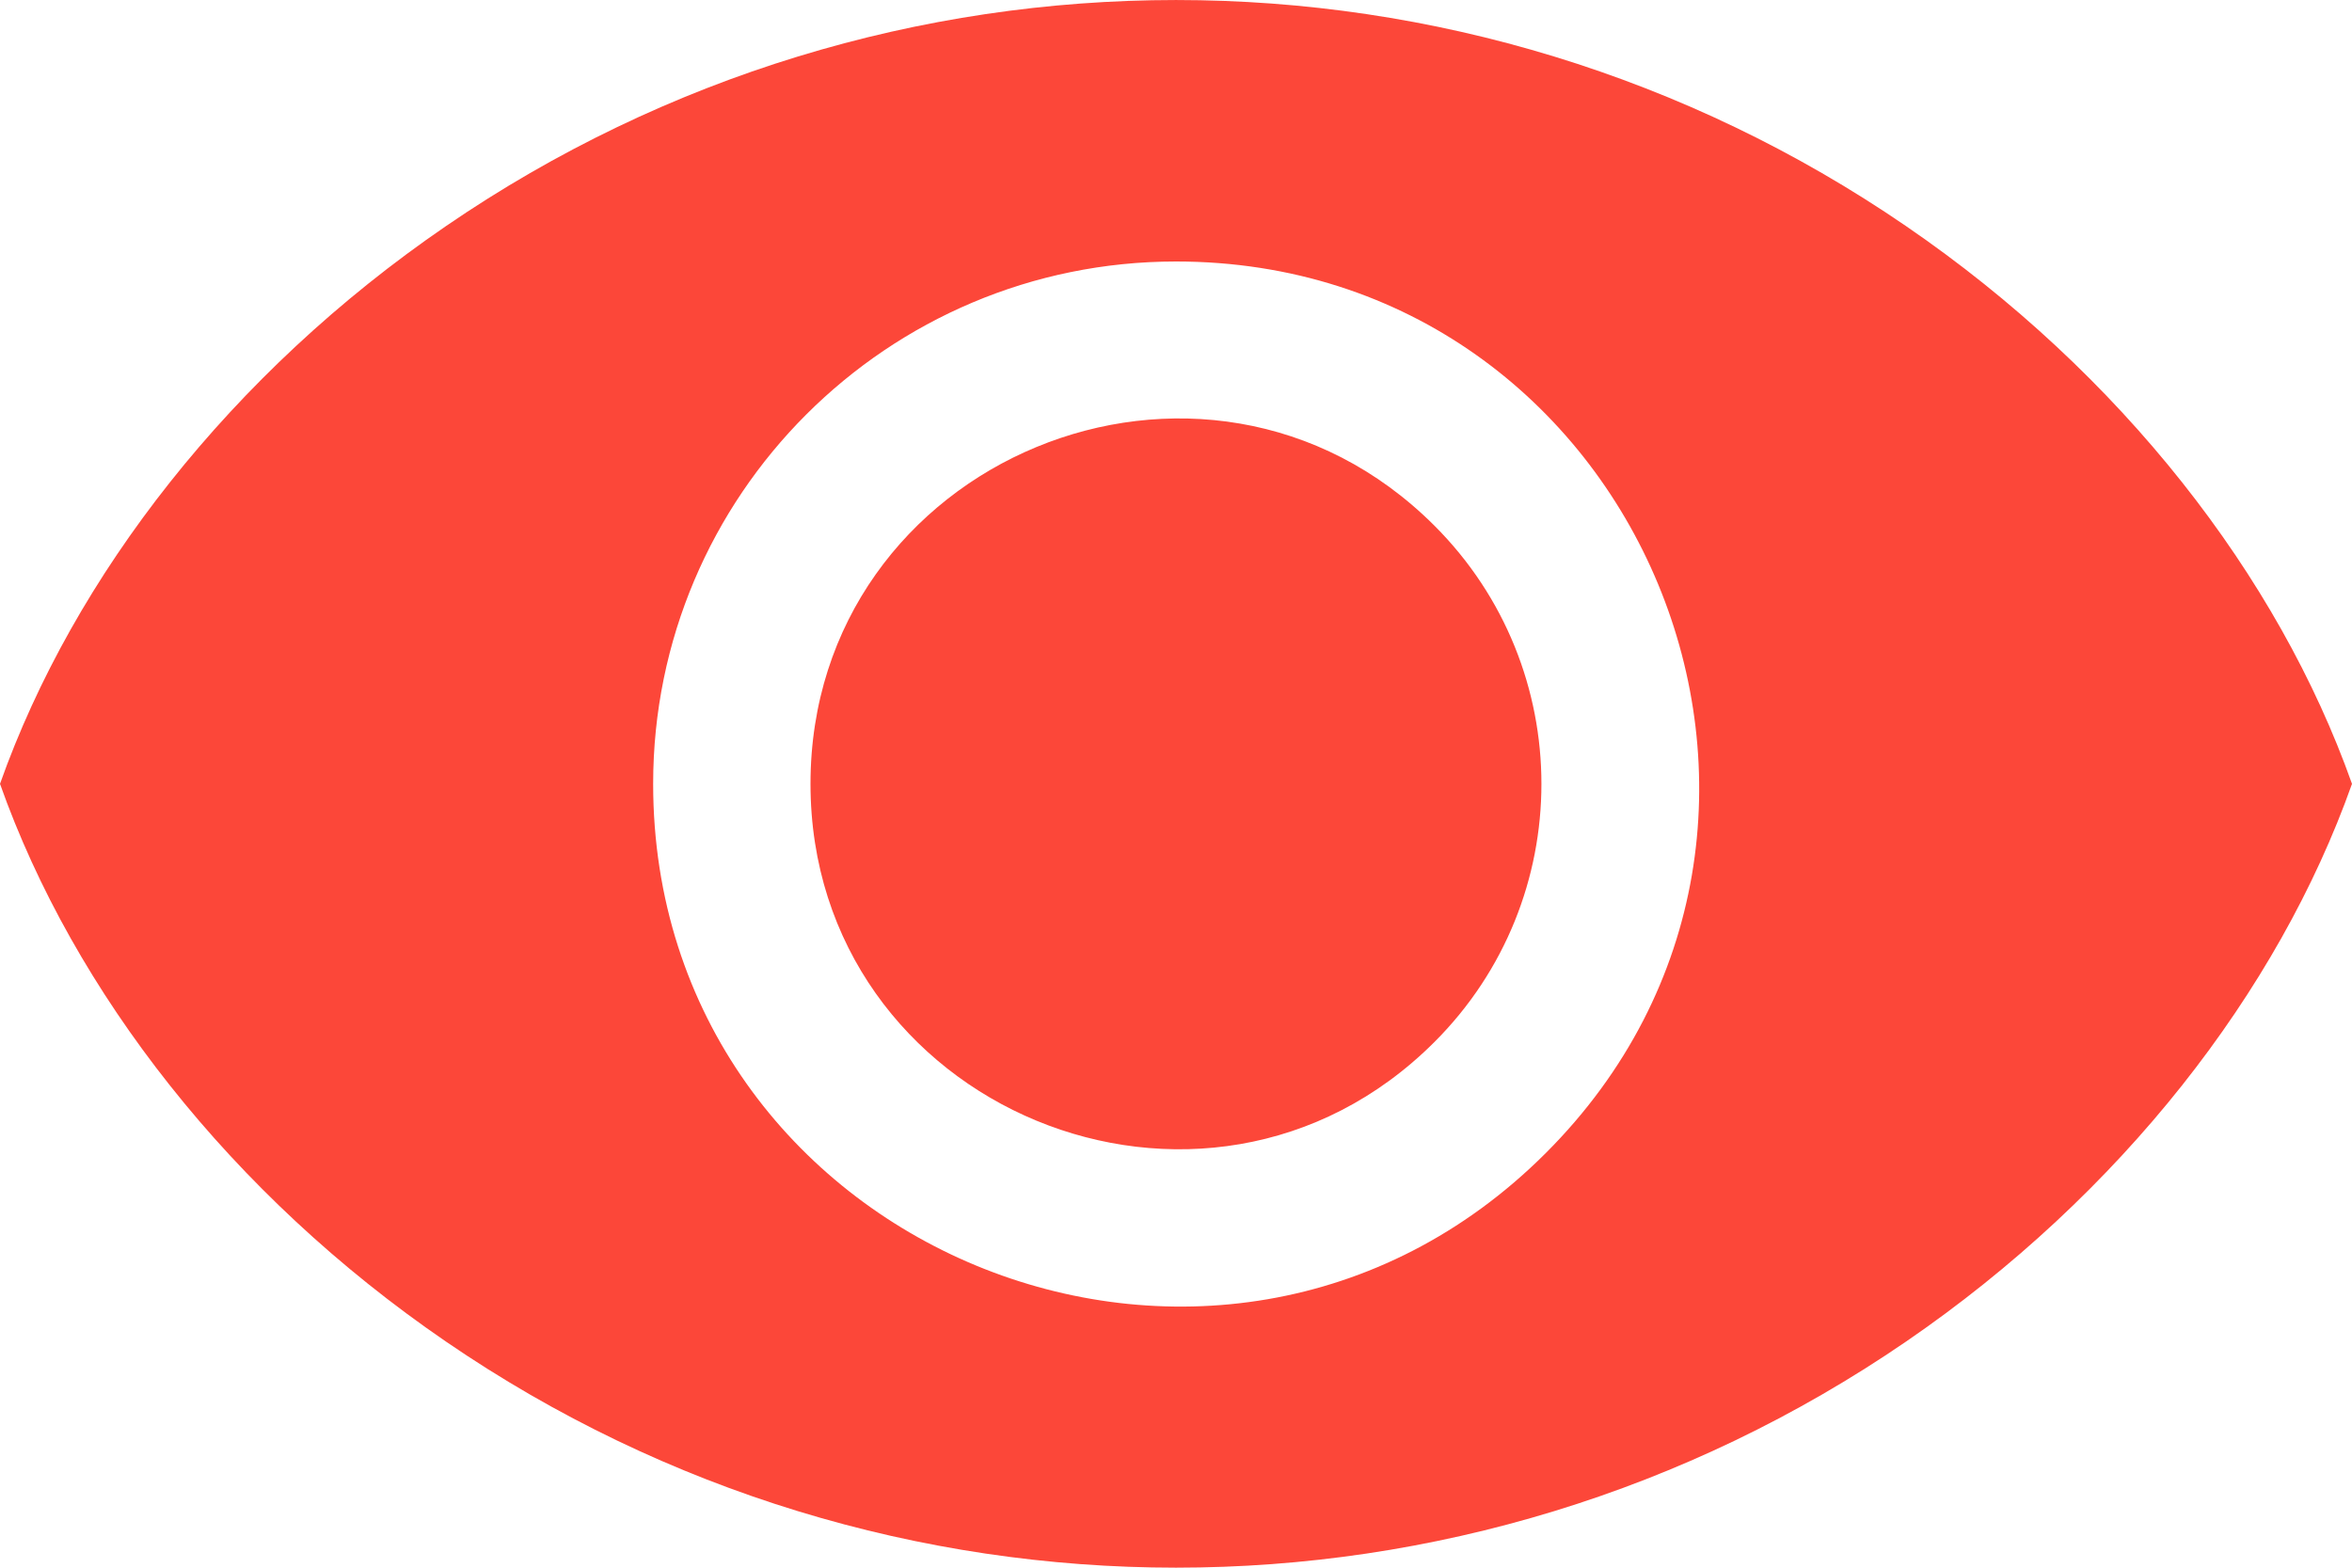
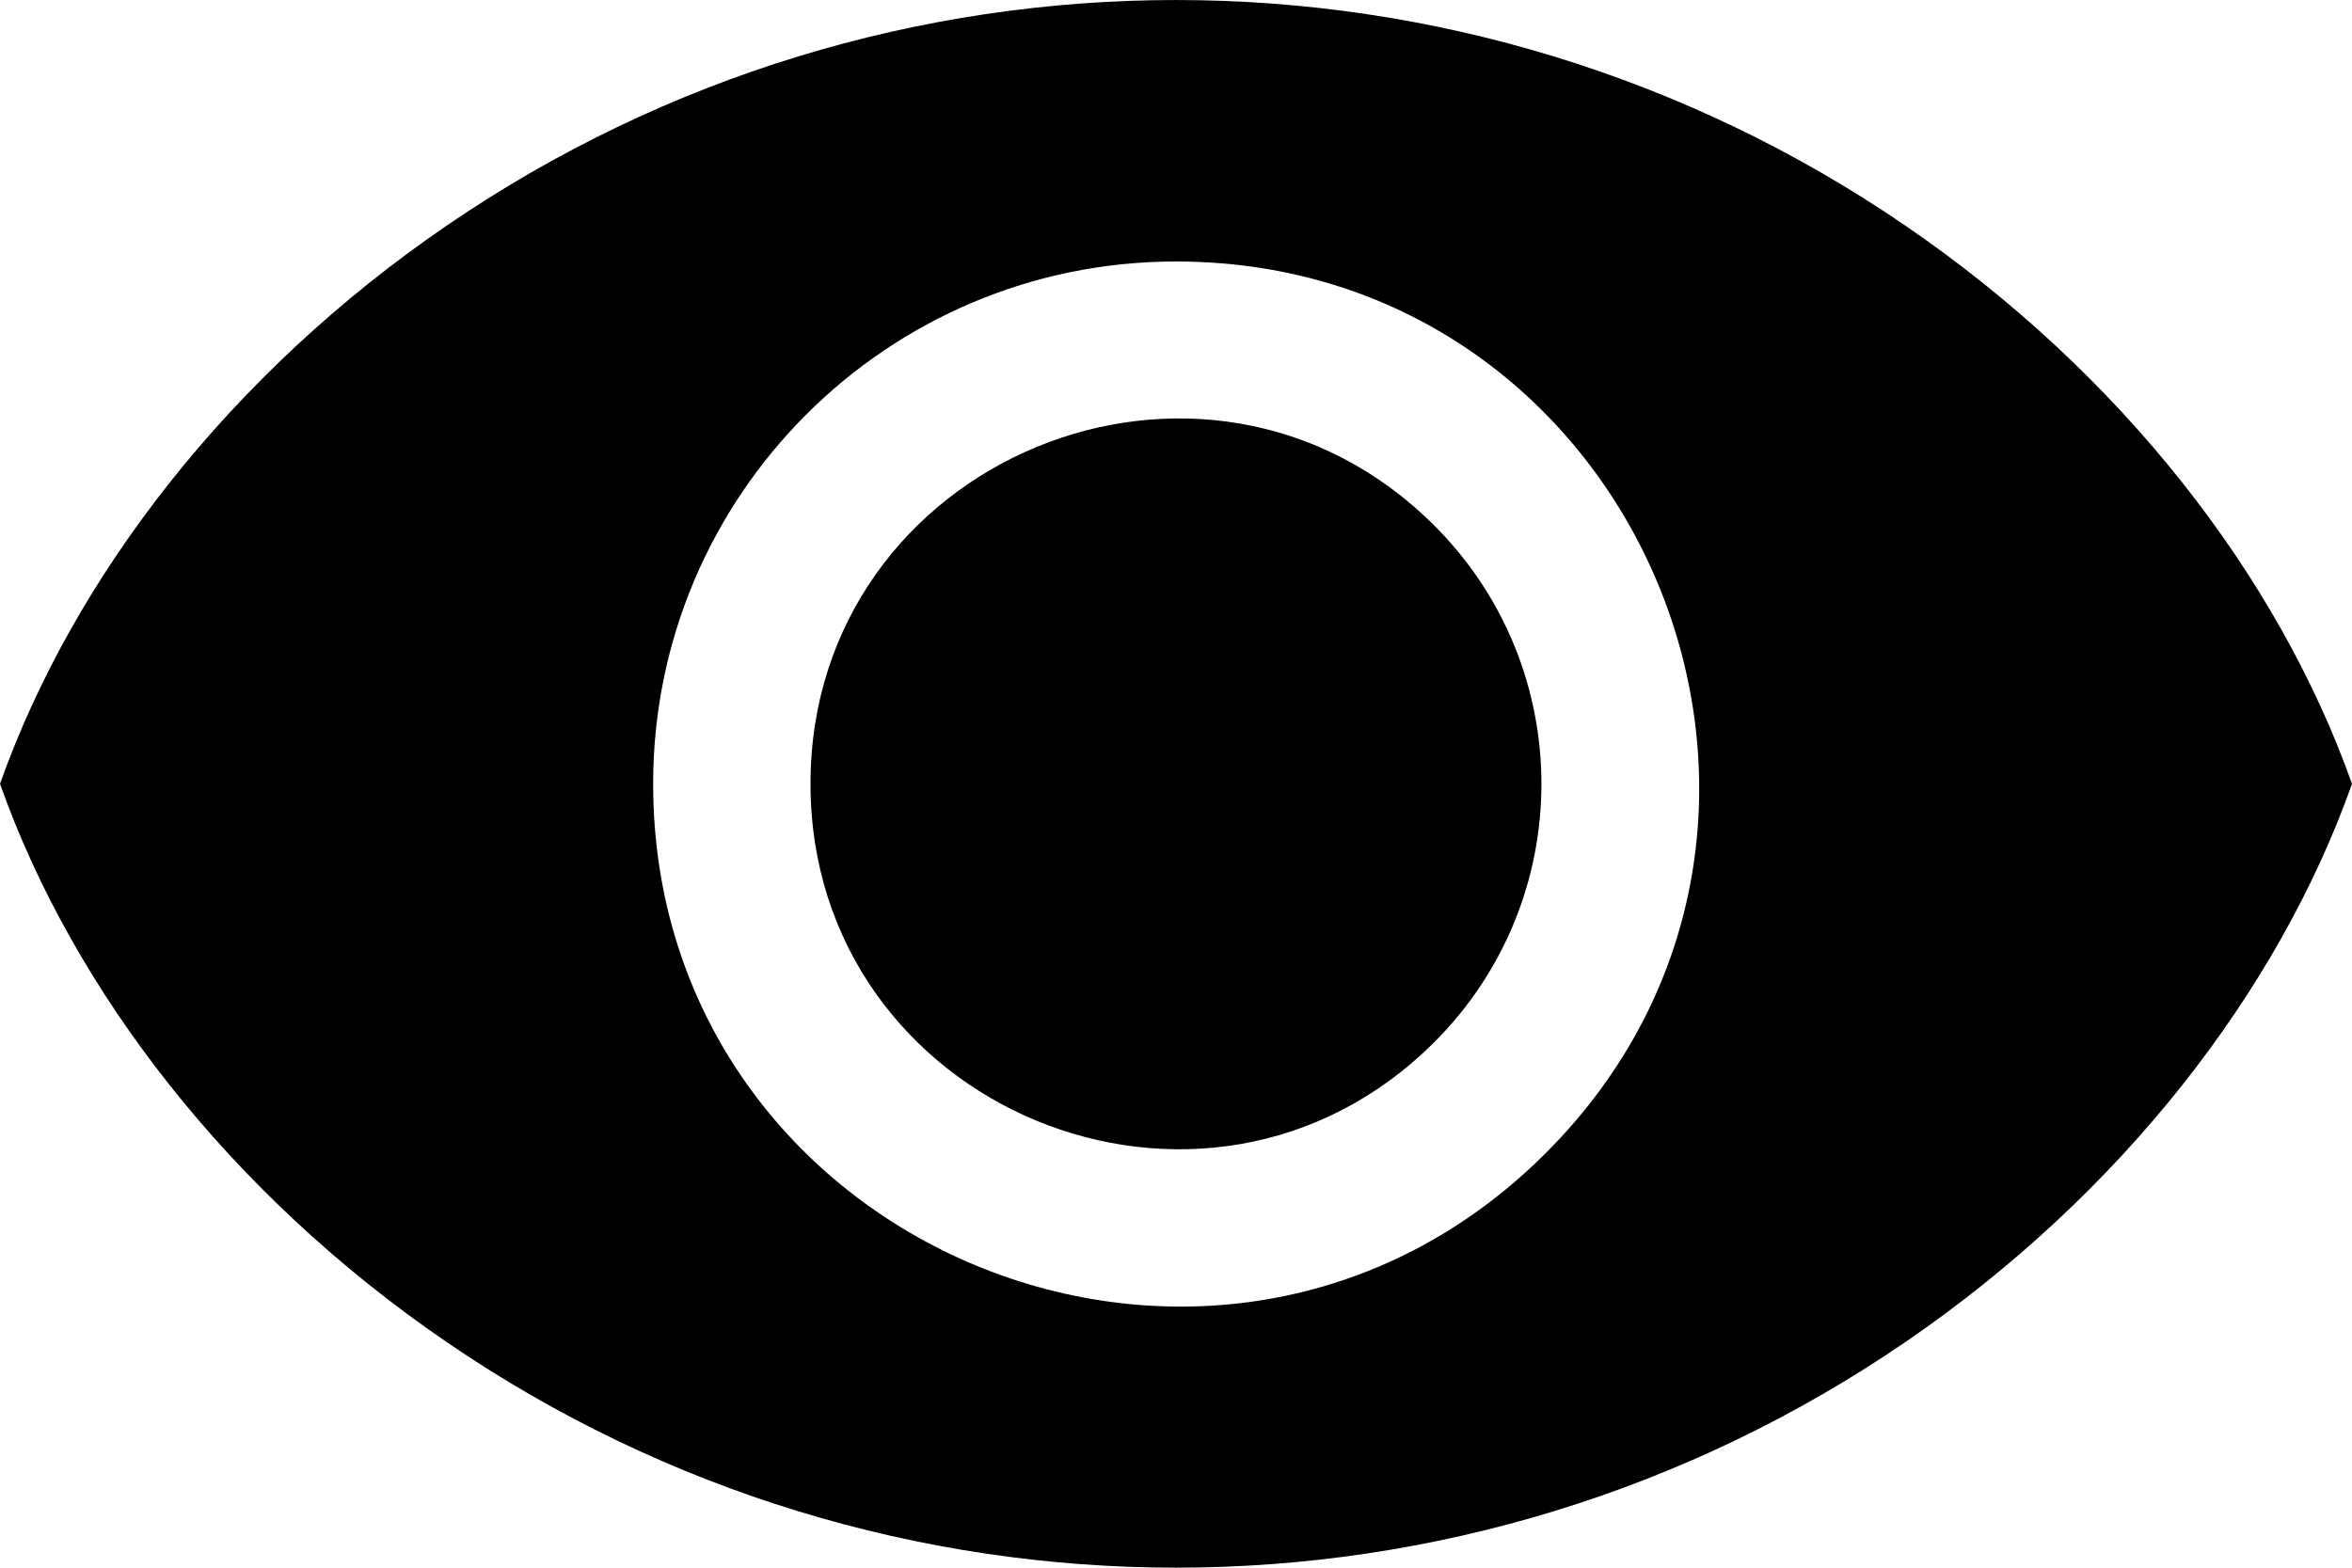
- <svg xmlns="http://www.w3.org/2000/svg" width="30" height="20" viewBox="0 0 30 20" fill="none">
-   <path fill-rule="evenodd" clip-rule="evenodd" d="M5.689 2.884C2.946 4.763 0.941 7.346 0 10C0.941 12.655 2.945 15.237 5.689 17.116C11.3 20.961 18.7 20.961 24.311 17.116C27.053 15.237 29.059 12.654 30 10C29.059 7.346 27.055 4.763 24.311 2.884C18.701 -0.961 11.3 -0.961 5.689 2.884ZM18.296 6.706C20.116 8.525 20.116 11.476 18.296 13.294C15.367 16.222 10.338 14.138 10.338 10C10.338 5.862 15.367 3.779 18.296 6.706ZM15 3.336C20.921 3.336 23.907 10.524 19.715 14.712C15.524 18.901 8.331 15.918 8.331 10C8.331 6.319 11.317 3.336 15 3.336L15 3.336Z" fill="#FC4739" />
+ <svg xmlns="http://www.w3.org/2000/svg" width="30" height="20" viewBox="0 0 30 20">
+   <path fill-rule="evenodd" clip-rule="evenodd" d="M5.689 2.884C2.946 4.763 0.941 7.346 0 10C0.941 12.655 2.945 15.237 5.689 17.116C11.3 20.961 18.7 20.961 24.311 17.116C27.053 15.237 29.059 12.654 30 10C29.059 7.346 27.055 4.763 24.311 2.884C18.701 -0.961 11.3 -0.961 5.689 2.884ZM18.296 6.706C20.116 8.525 20.116 11.476 18.296 13.294C15.367 16.222 10.338 14.138 10.338 10C10.338 5.862 15.367 3.779 18.296 6.706ZM15 3.336C20.921 3.336 23.907 10.524 19.715 14.712C15.524 18.901 8.331 15.918 8.331 10C8.331 6.319 11.317 3.336 15 3.336L15 3.336Z" />
</svg>
